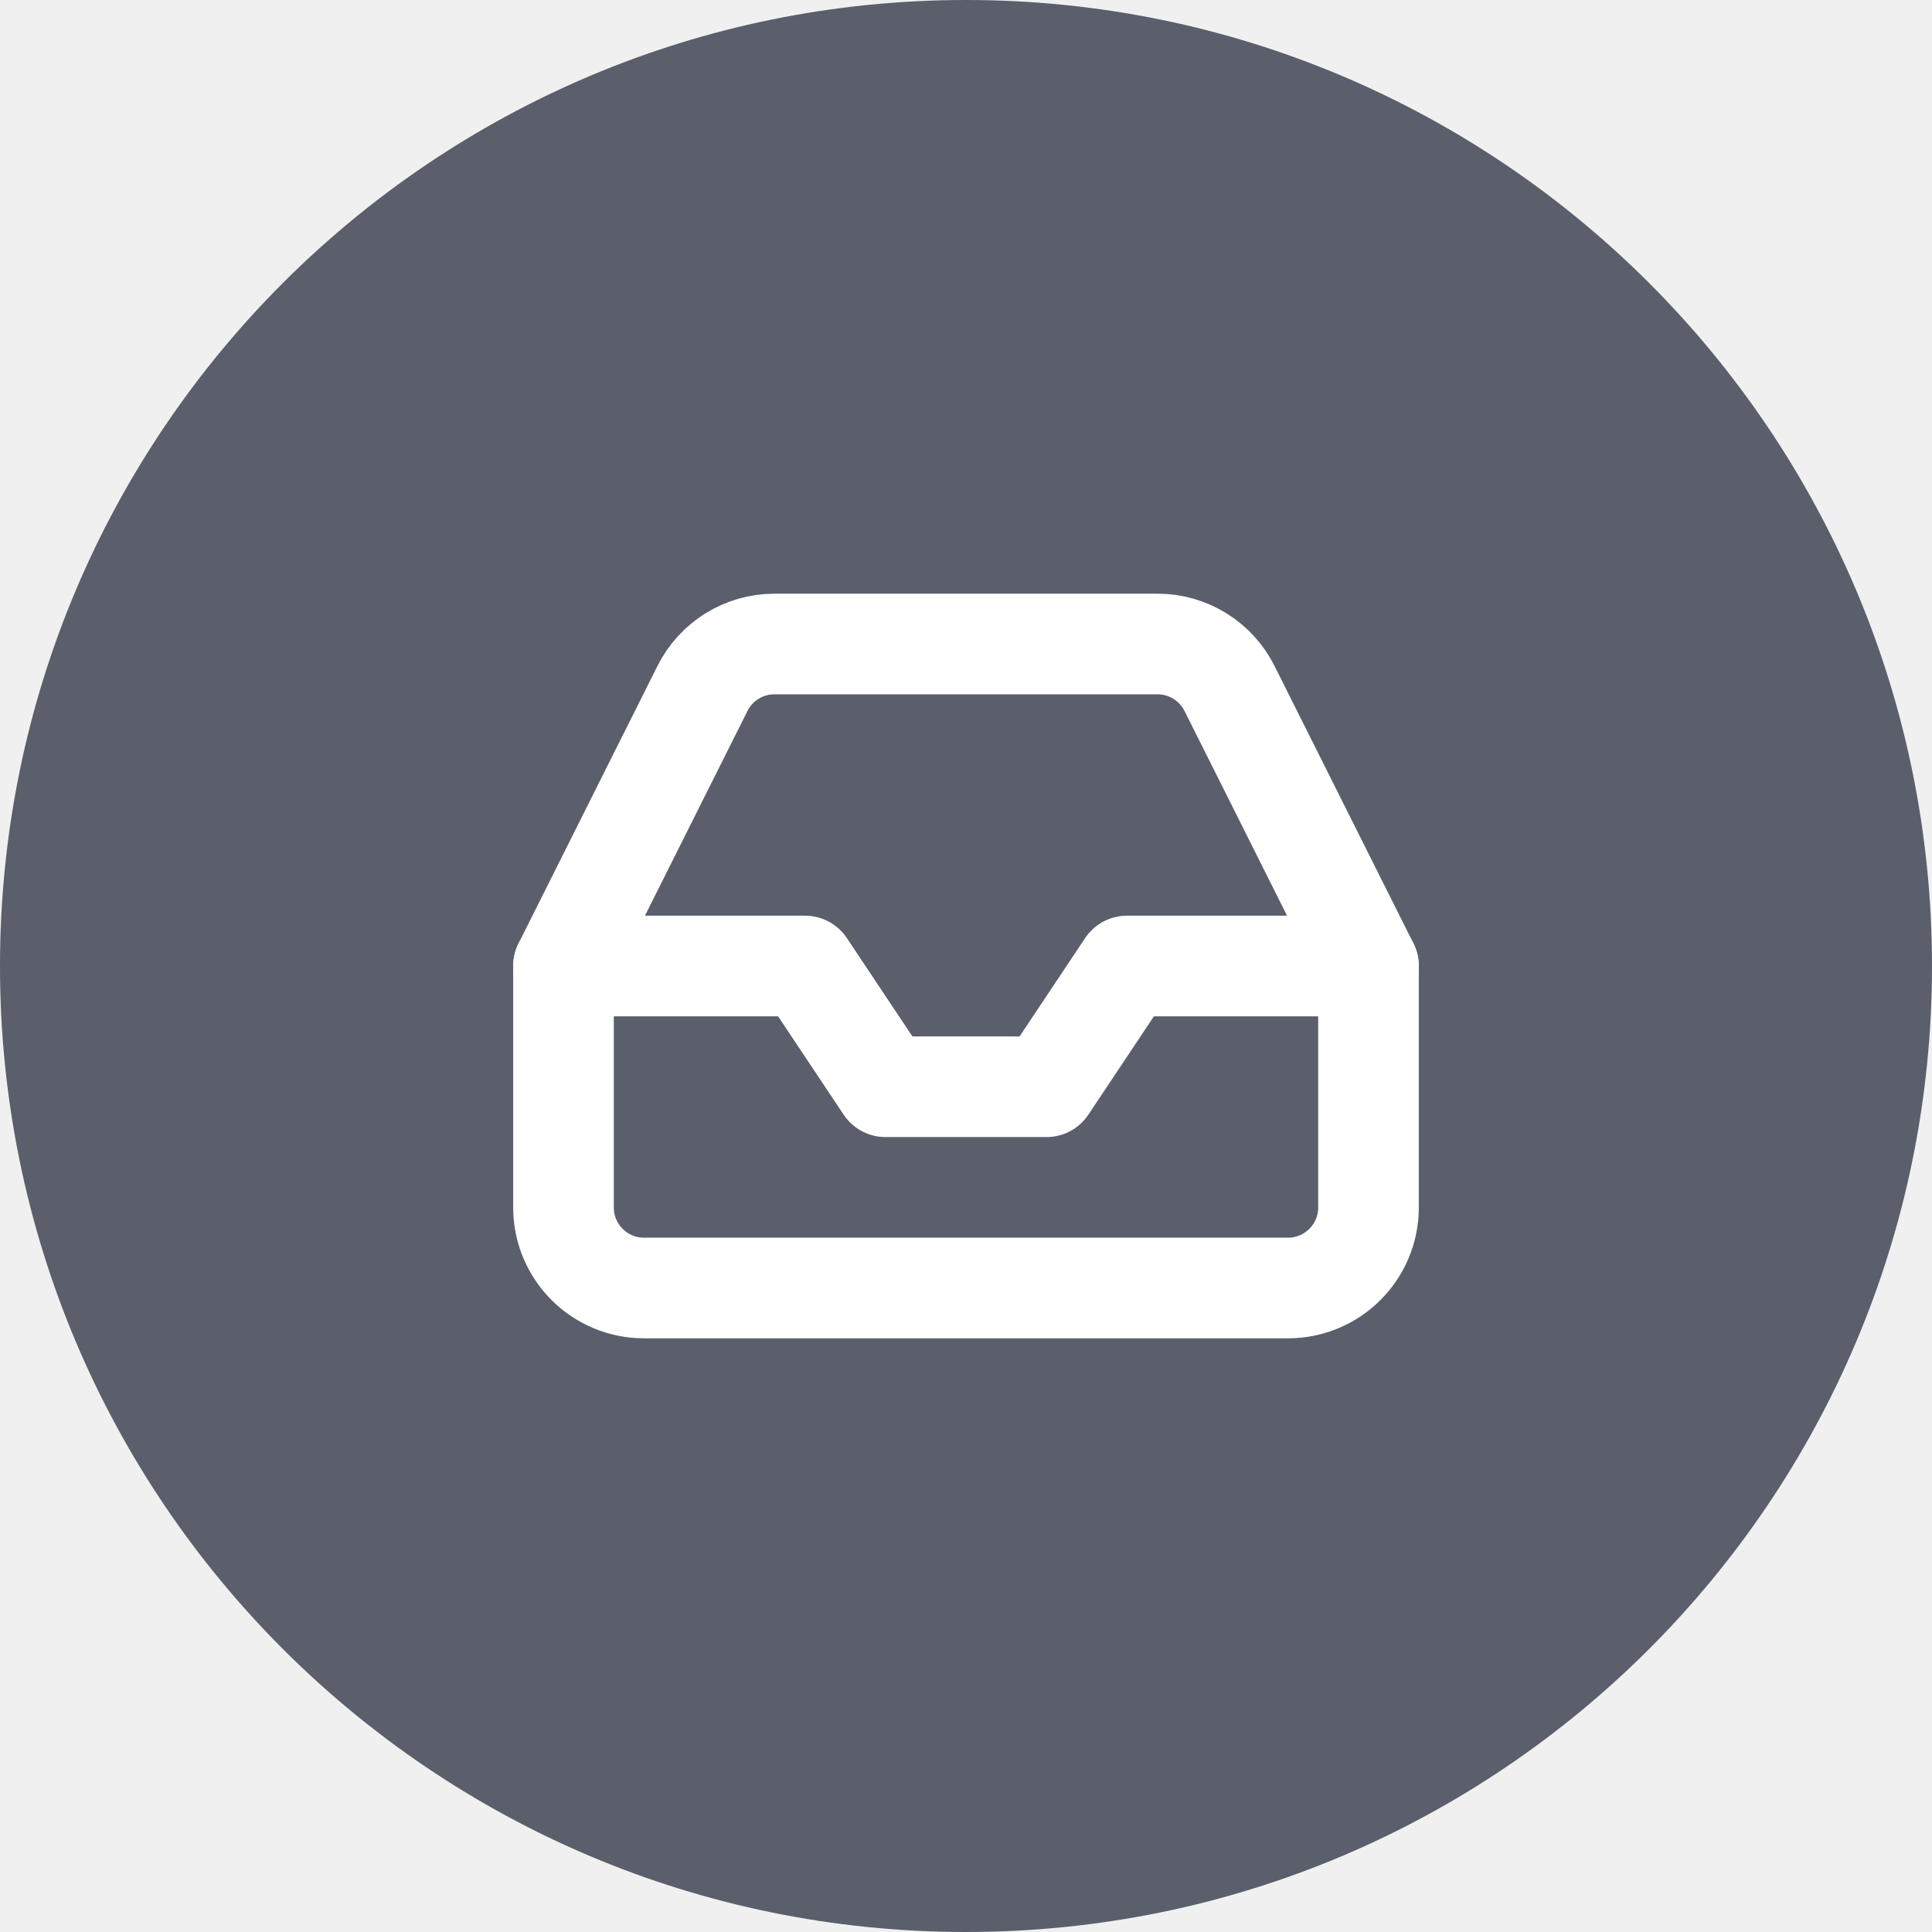
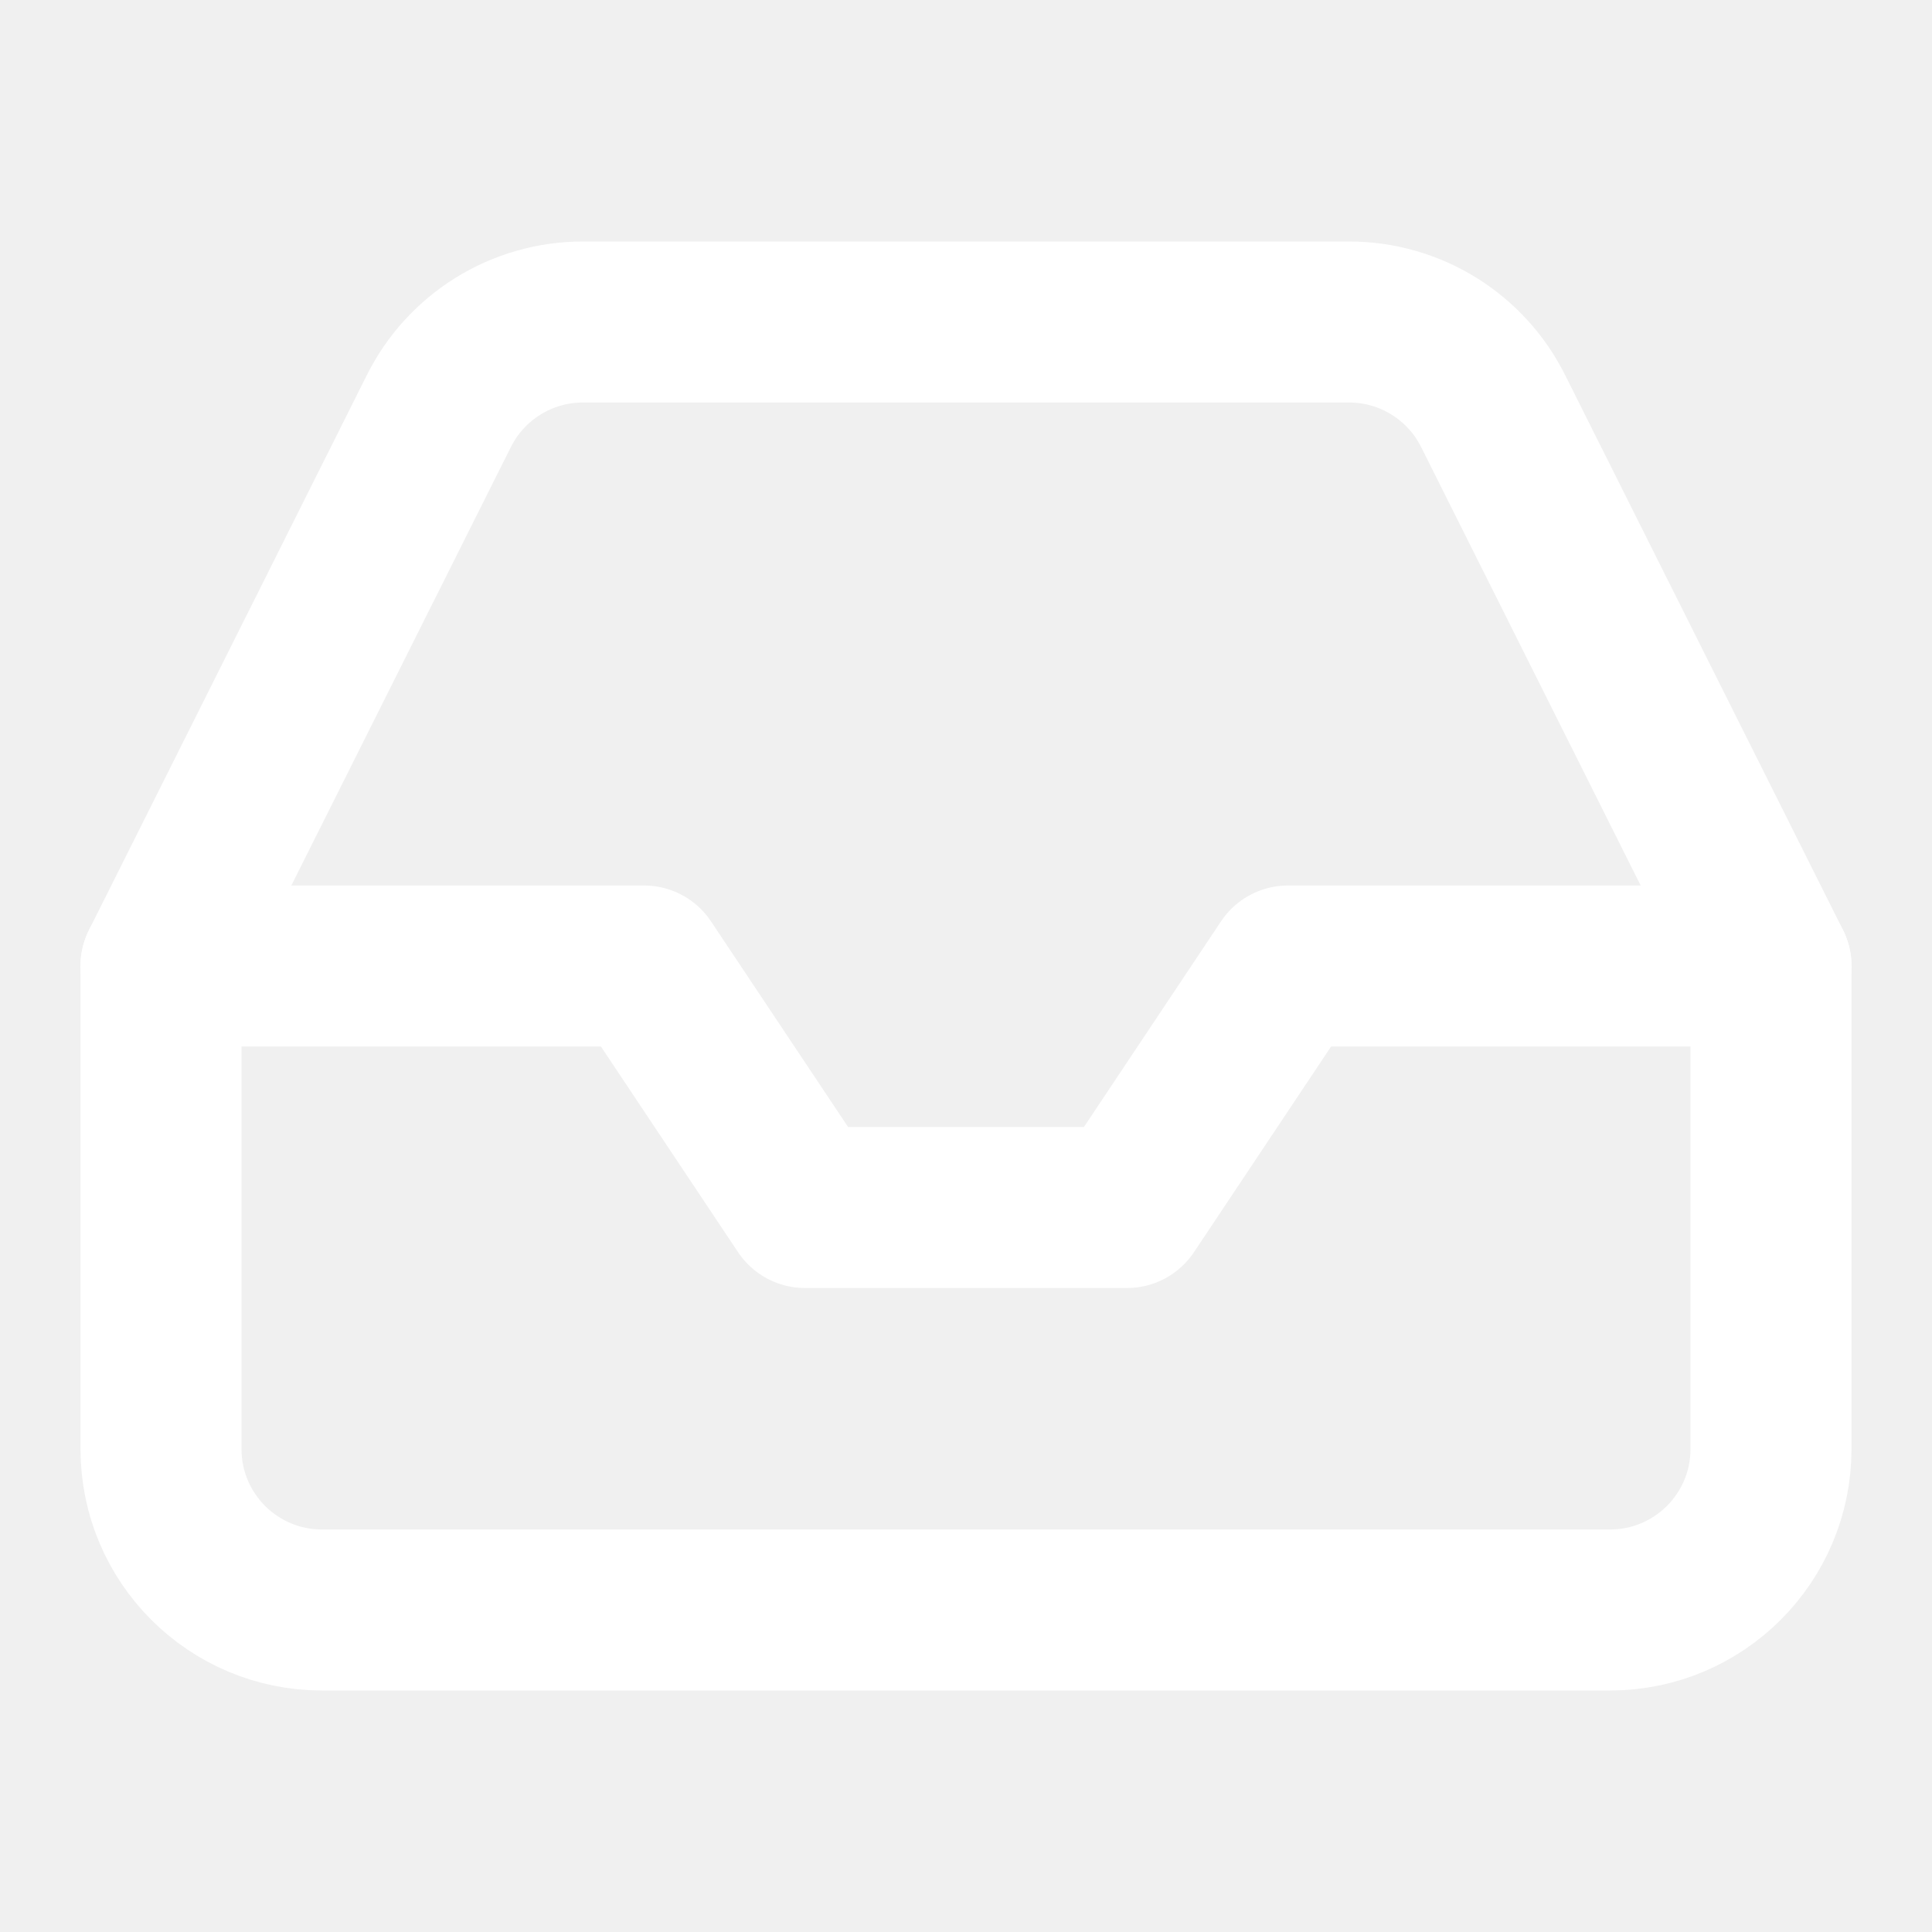
- <svg xmlns="http://www.w3.org/2000/svg" viewBox="0 0 24 24">
-   <circle cx="12" cy="12" r="12" fill="#5b5f6b" />
-   <g transform="translate(6 6) scale(0.5)" fill="none" stroke="white" stroke-width="2.5" stroke-linecap="round" stroke-linejoin="round">
-     <polyline points="22 12 16 12 14 15 10 15 8 12 2 12" />
-     <path d="M5.45 5.11 2 12v6a2 2 0 0 0 2 2h16a2 2 0 0 0 2-2v-6l-3.45-6.89A2 2 0 0 0 16.76 4H7.24a2 2 0 0 0-1.79 1.11z" />
-   </g>
+ <svg xmlns="http://www.w3.org/2000/svg" class="lucide lucide-inbox" width="24" height="24" viewBox="0 0 24 24" fill="none" stroke="#ffffff" stroke-width="2" stroke-linecap="round" stroke-linejoin="round">
+   <polyline points="22 12 16 12 14 15 10 15 8 12 2 12" />
+   <path d="M5.45 5.11 2 12v6a2 2 0 0 0 2 2h16a2 2 0 0 0 2-2v-6l-3.45-6.89A2 2 0 0 0 16.76 4H7.24a2 2 0 0 0-1.79 1.11z" />
</svg>
